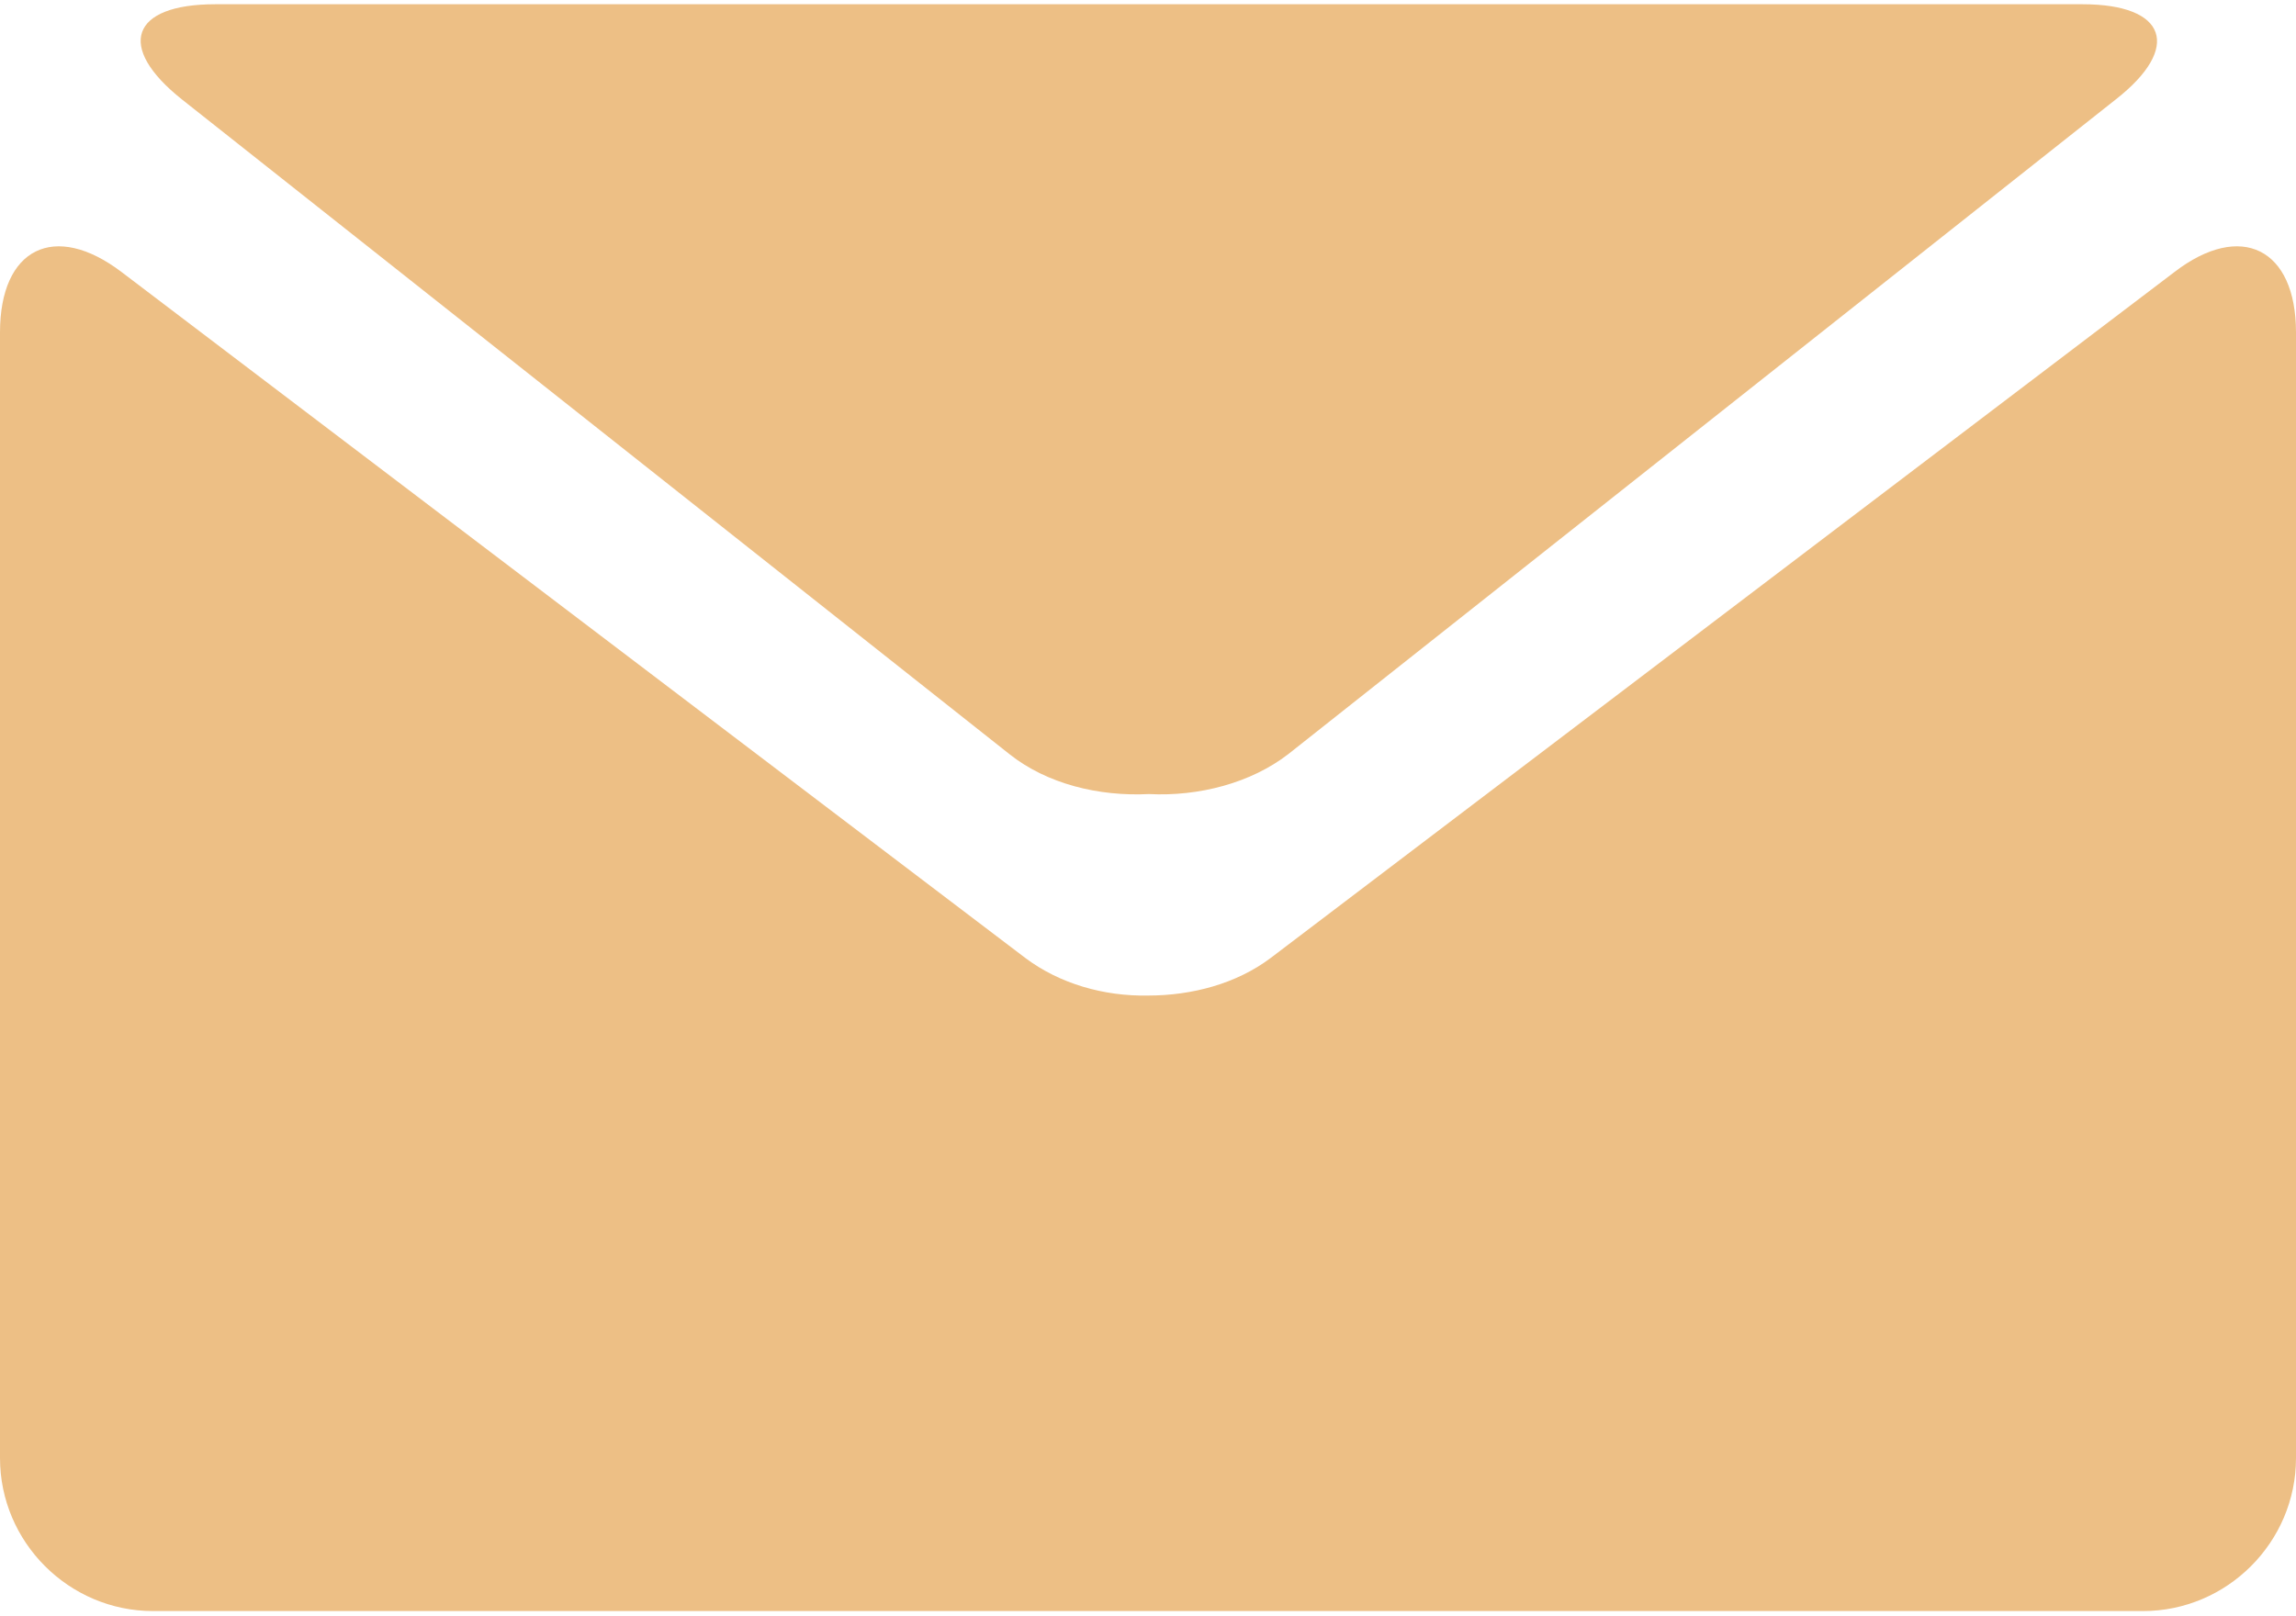
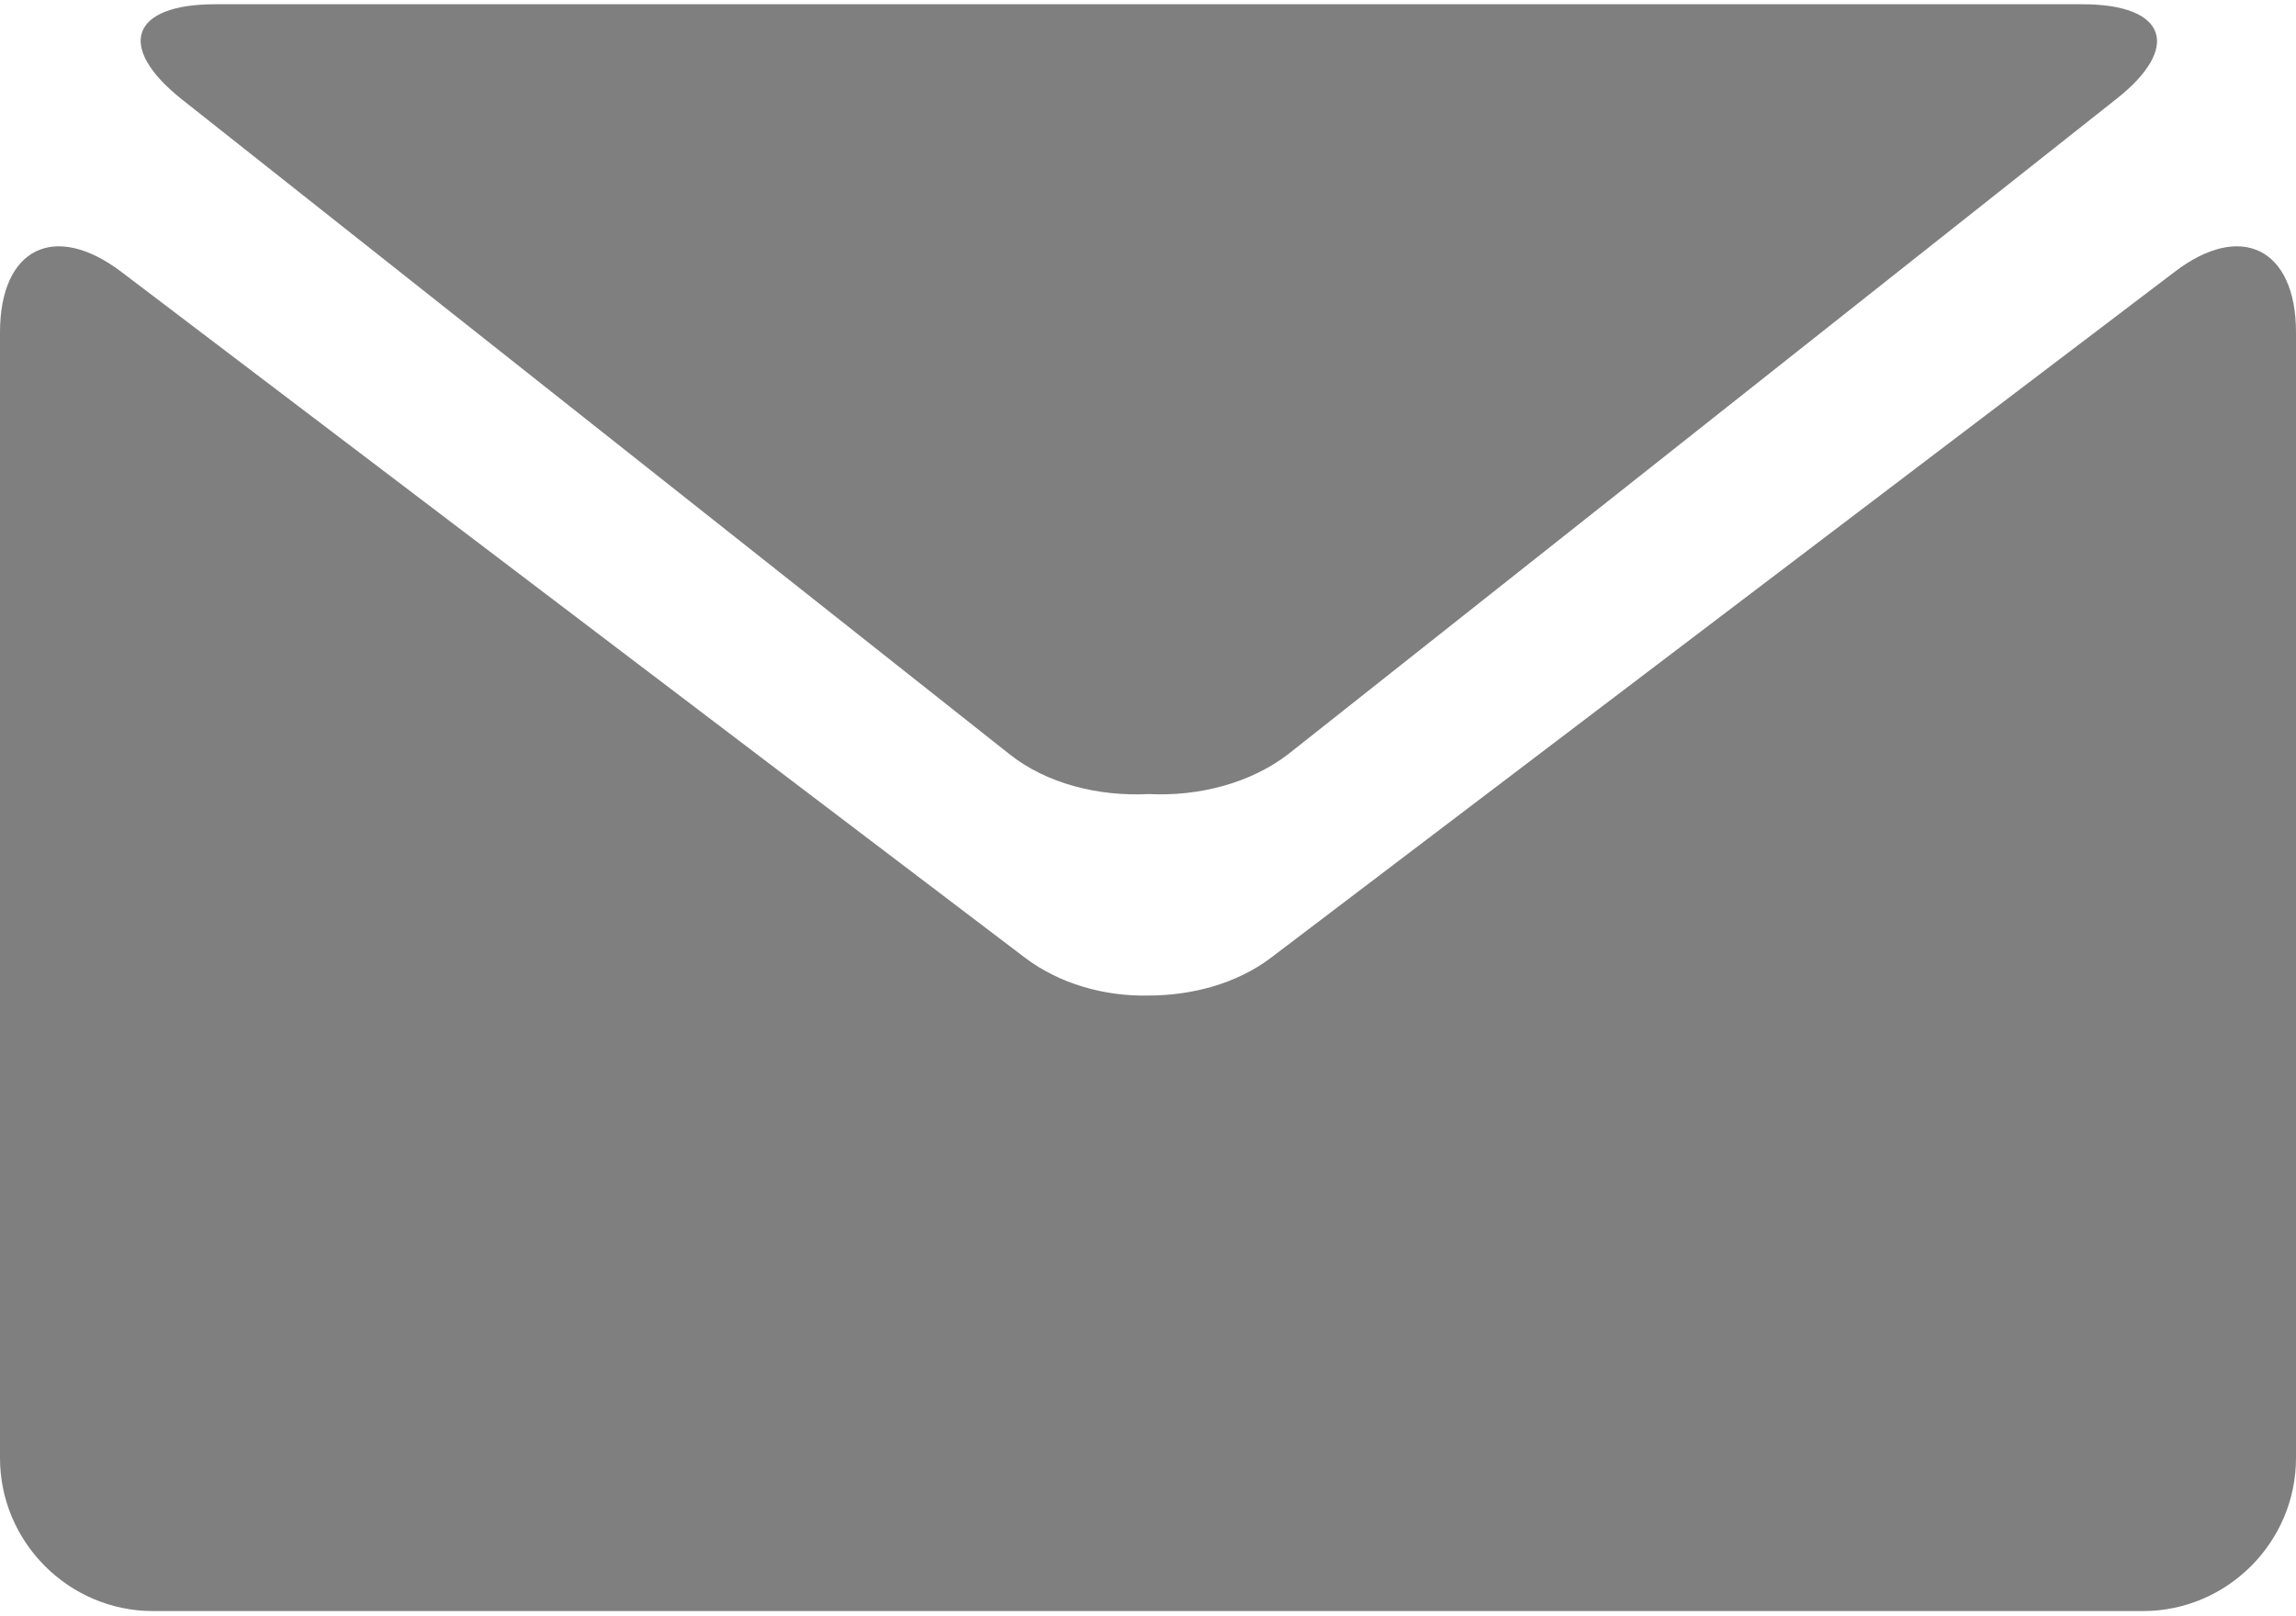
<svg xmlns="http://www.w3.org/2000/svg" viewBox="0 0 27 19" width="27" height="19">
  <defs>
    <clipPath clipPathUnits="userSpaceOnUse" id="cp1">
      <path d="M0,23h27v-27h-27z" />
    </clipPath>
  </defs>
  <style>
		tspan { white-space:pre }
- 		.shp0 { fill: #EDBF85 }
+ 		.shp0 { fill: #7f7f7f }
	</style>
  <g id="Mask Group 22" clip-path="url(#cp1)">
    <g id="black-envelope">
      <g id="Group 51">
        <path id="Path 63" class="shp0" d="M2.14,1.17l9.73,7.7c0.44,0.35 1.05,0.5 1.64,0.47c0.59,0.03 1.2,-0.13 1.64,-0.47l9.73,-7.7c0.78,-0.61 0.6,-1.12 -0.39,-1.12h-10.98h-10.98c-0.99,0 -1.17,0.5 -0.39,1.12z" />
        <path id="Path 64" class="shp0" d="M25.57,3.2l-10.63,8.07c-0.4,0.3 -0.92,0.44 -1.44,0.44c-0.52,0.01 -1.04,-0.14 -1.44,-0.44l-10.63,-8.07c-0.79,-0.6 -1.43,-0.28 -1.43,0.71v13.24c0,0.99 0.81,1.8 1.8,1.8h11.7h11.7c0.99,0 1.8,-0.81 1.8,-1.8v-13.24c0,-0.99 -0.65,-1.31 -1.43,-0.71z" />
      </g>
    </g>
  </g>
</svg>
